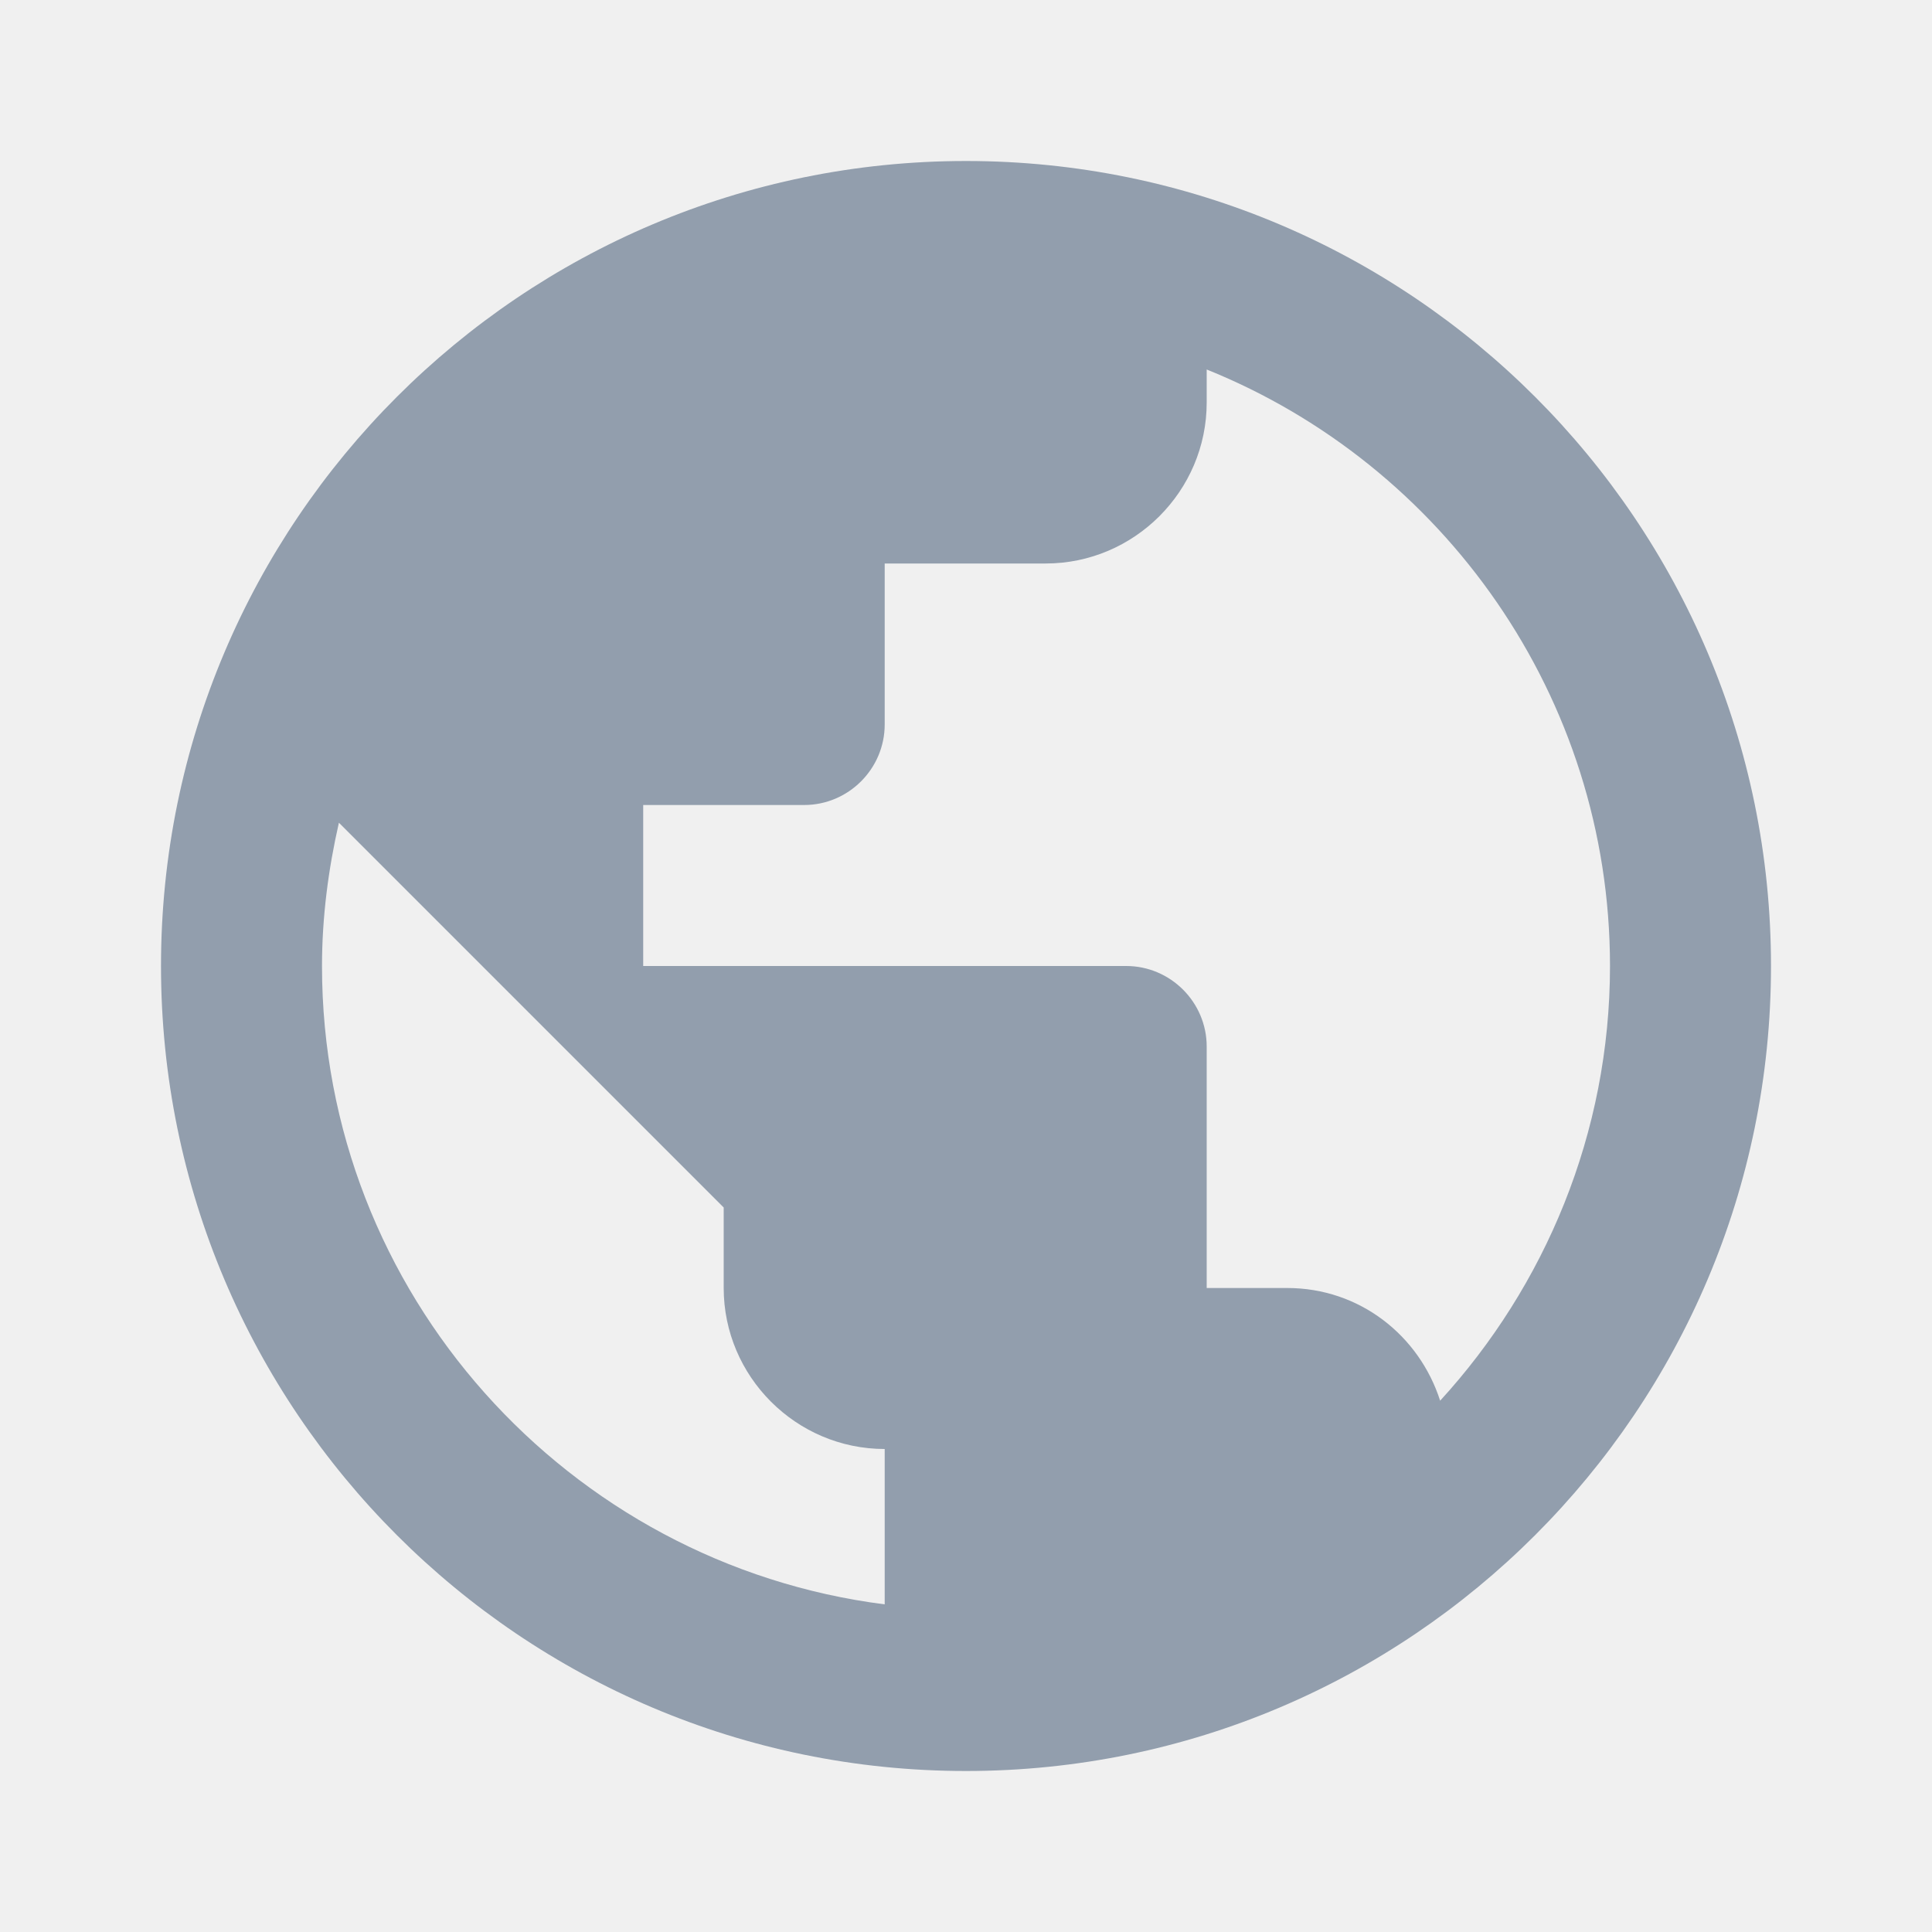
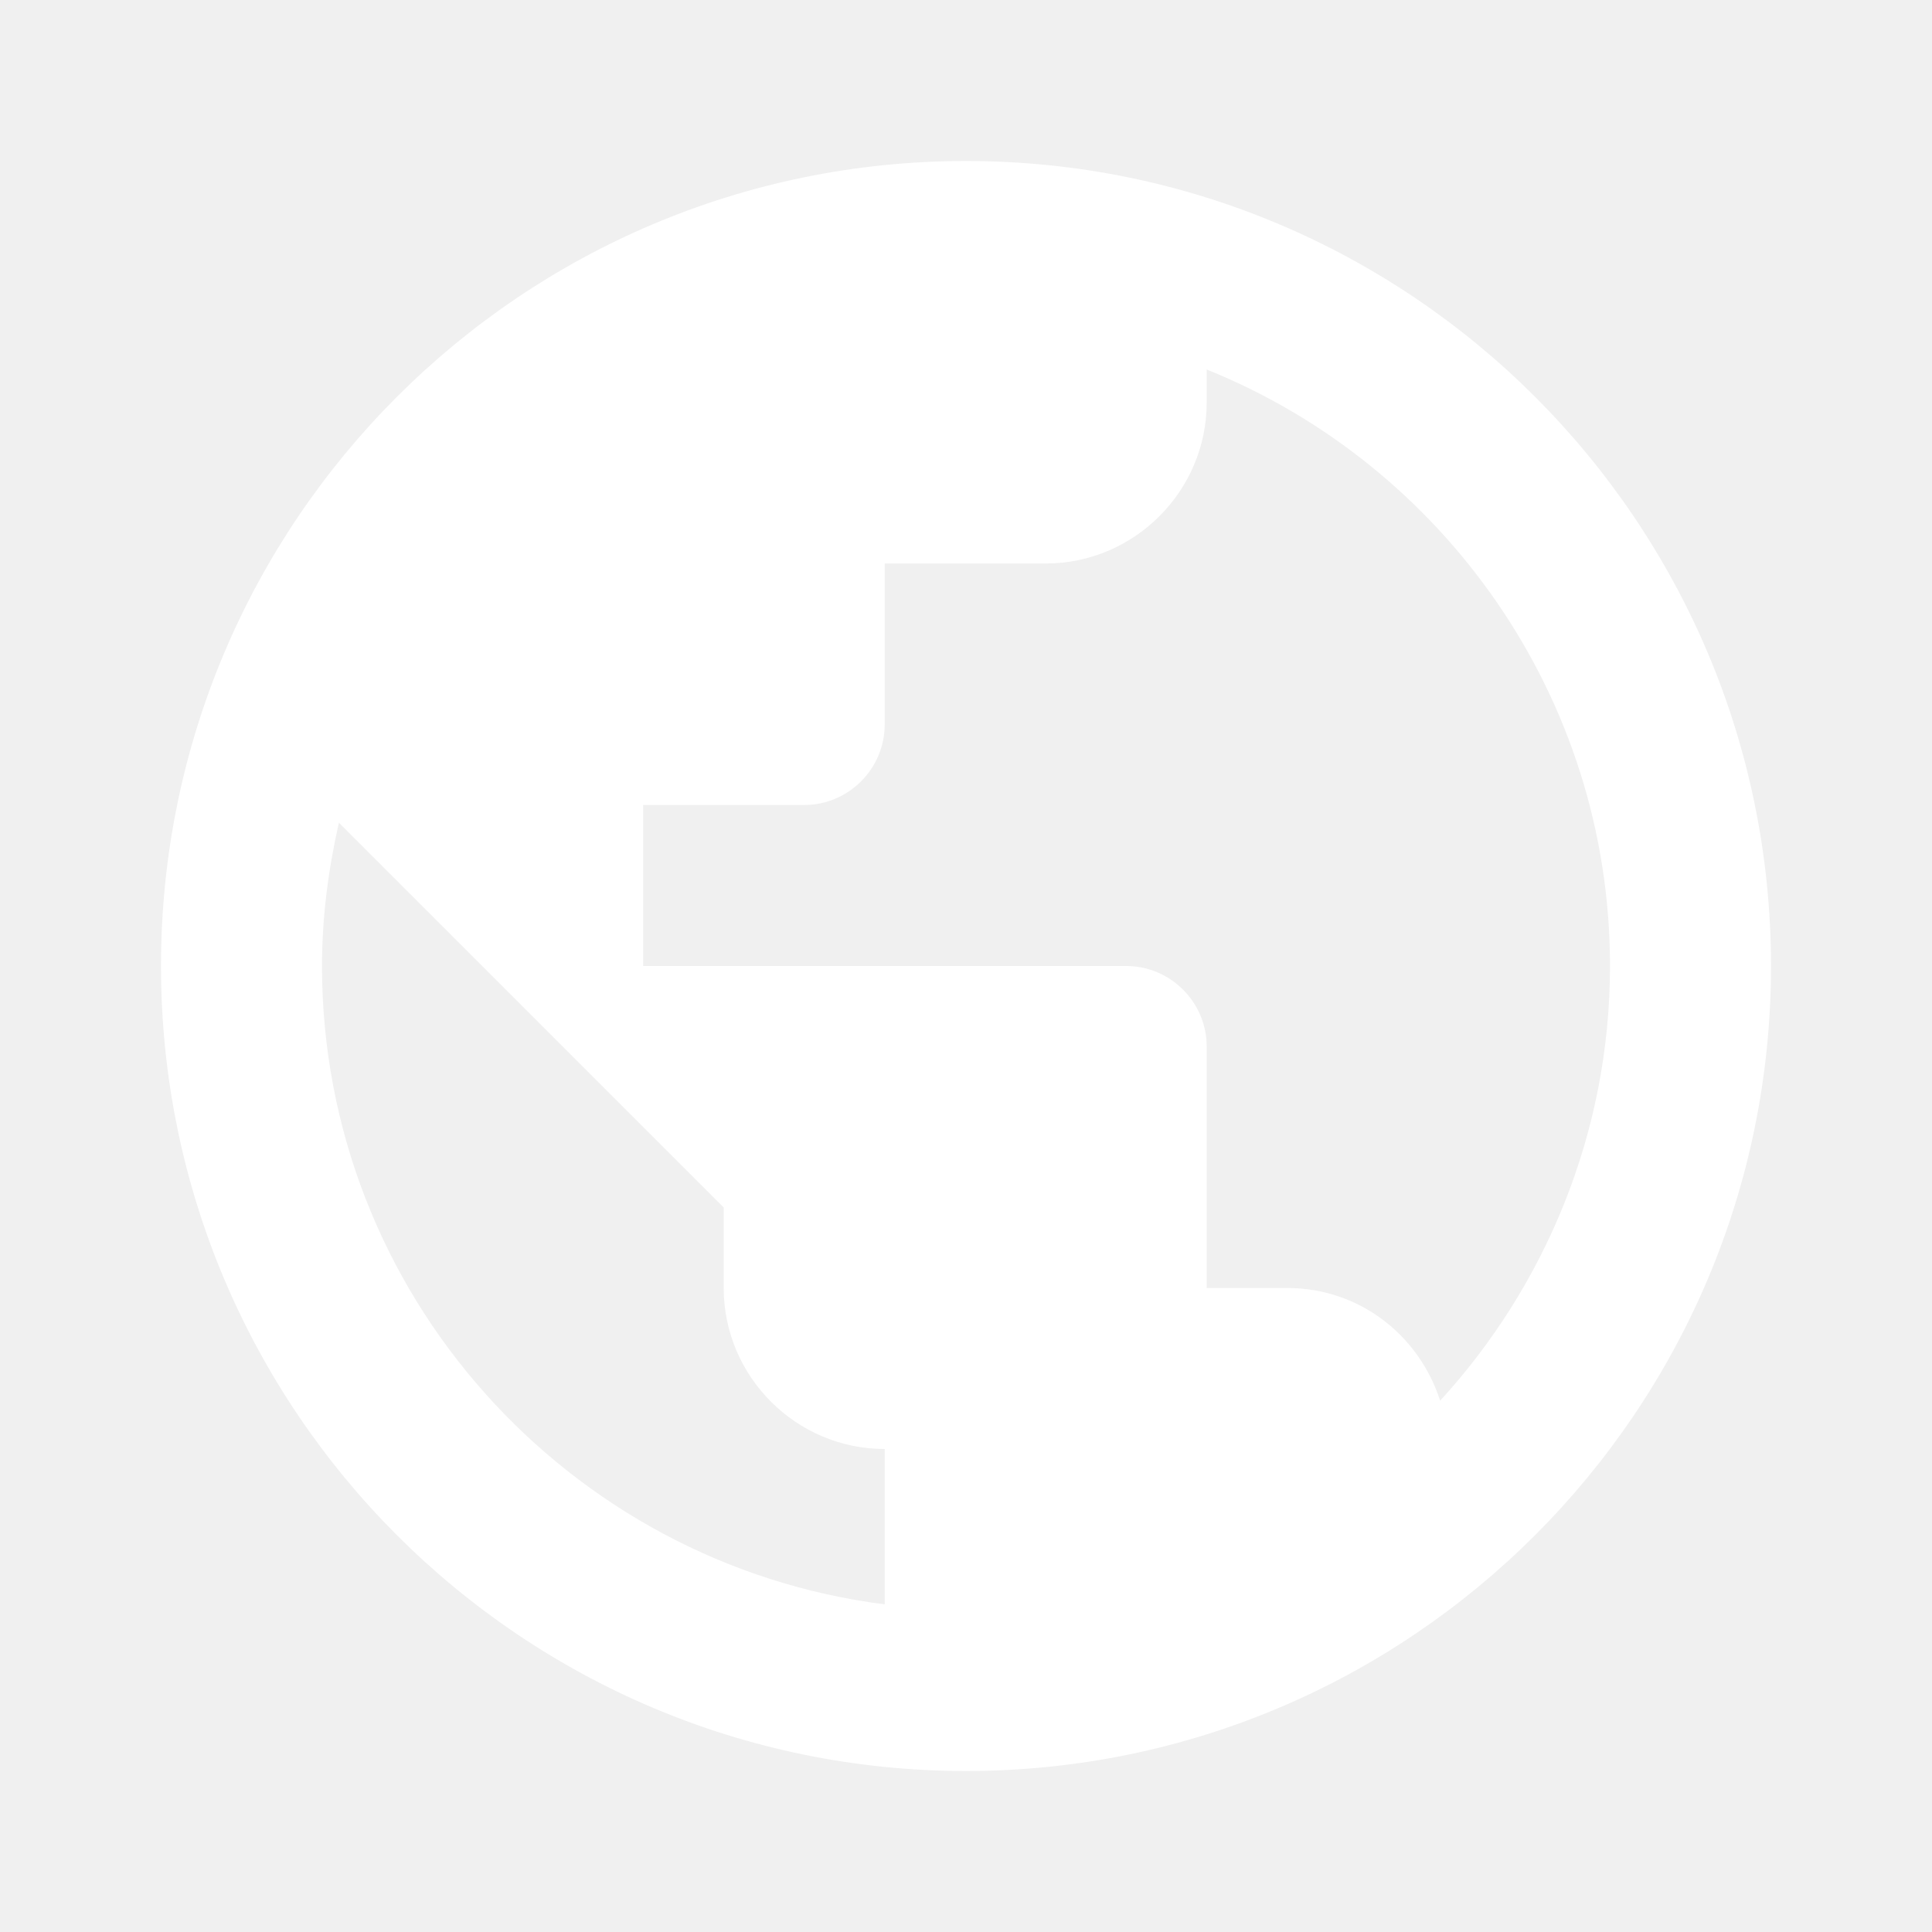
<svg xmlns="http://www.w3.org/2000/svg" width="24" height="24" fill="none">
-   <path d="M12 2C6.48 2 2 6.48 2 12s4.48 10 10 10 10-4.48 10-10S17.52 2 12 2zM4 12c0-.61.08-1.21.21-1.78L8.99 15v1c0 1.1.9 2 2 2v1.93C7.06 19.43 4 16.07 4 12zm13.89 5.4c-.26-.81-1-1.4-1.9-1.4h-1v-3c0-.55-.45-1-1-1h-6v-2h2c.55 0 1-.45 1-1V7h2c1.1 0 2-.9 2-2v-.41C17.92 5.77 20 8.65 20 12c0 2.08-.81 3.98-2.11 5.4z" fill="#929EAD" />
+   <path d="M12 2C6.48 2 2 6.48 2 12s4.48 10 10 10 10-4.48 10-10S17.52 2 12 2zM4 12c0-.61.08-1.21.21-1.78L8.99 15v1c0 1.1.9 2 2 2v1.93C7.06 19.43 4 16.07 4 12zm13.89 5.4c-.26-.81-1-1.4-1.9-1.4h-1v-3c0-.55-.45-1-1-1h-6v-2h2c.55 0 1-.45 1-1V7h2c1.1 0 2-.9 2-2v-.41C17.92 5.77 20 8.65 20 12c0 2.08-.81 3.98-2.11 5.4z" fill="#ffffff" />
</svg>
